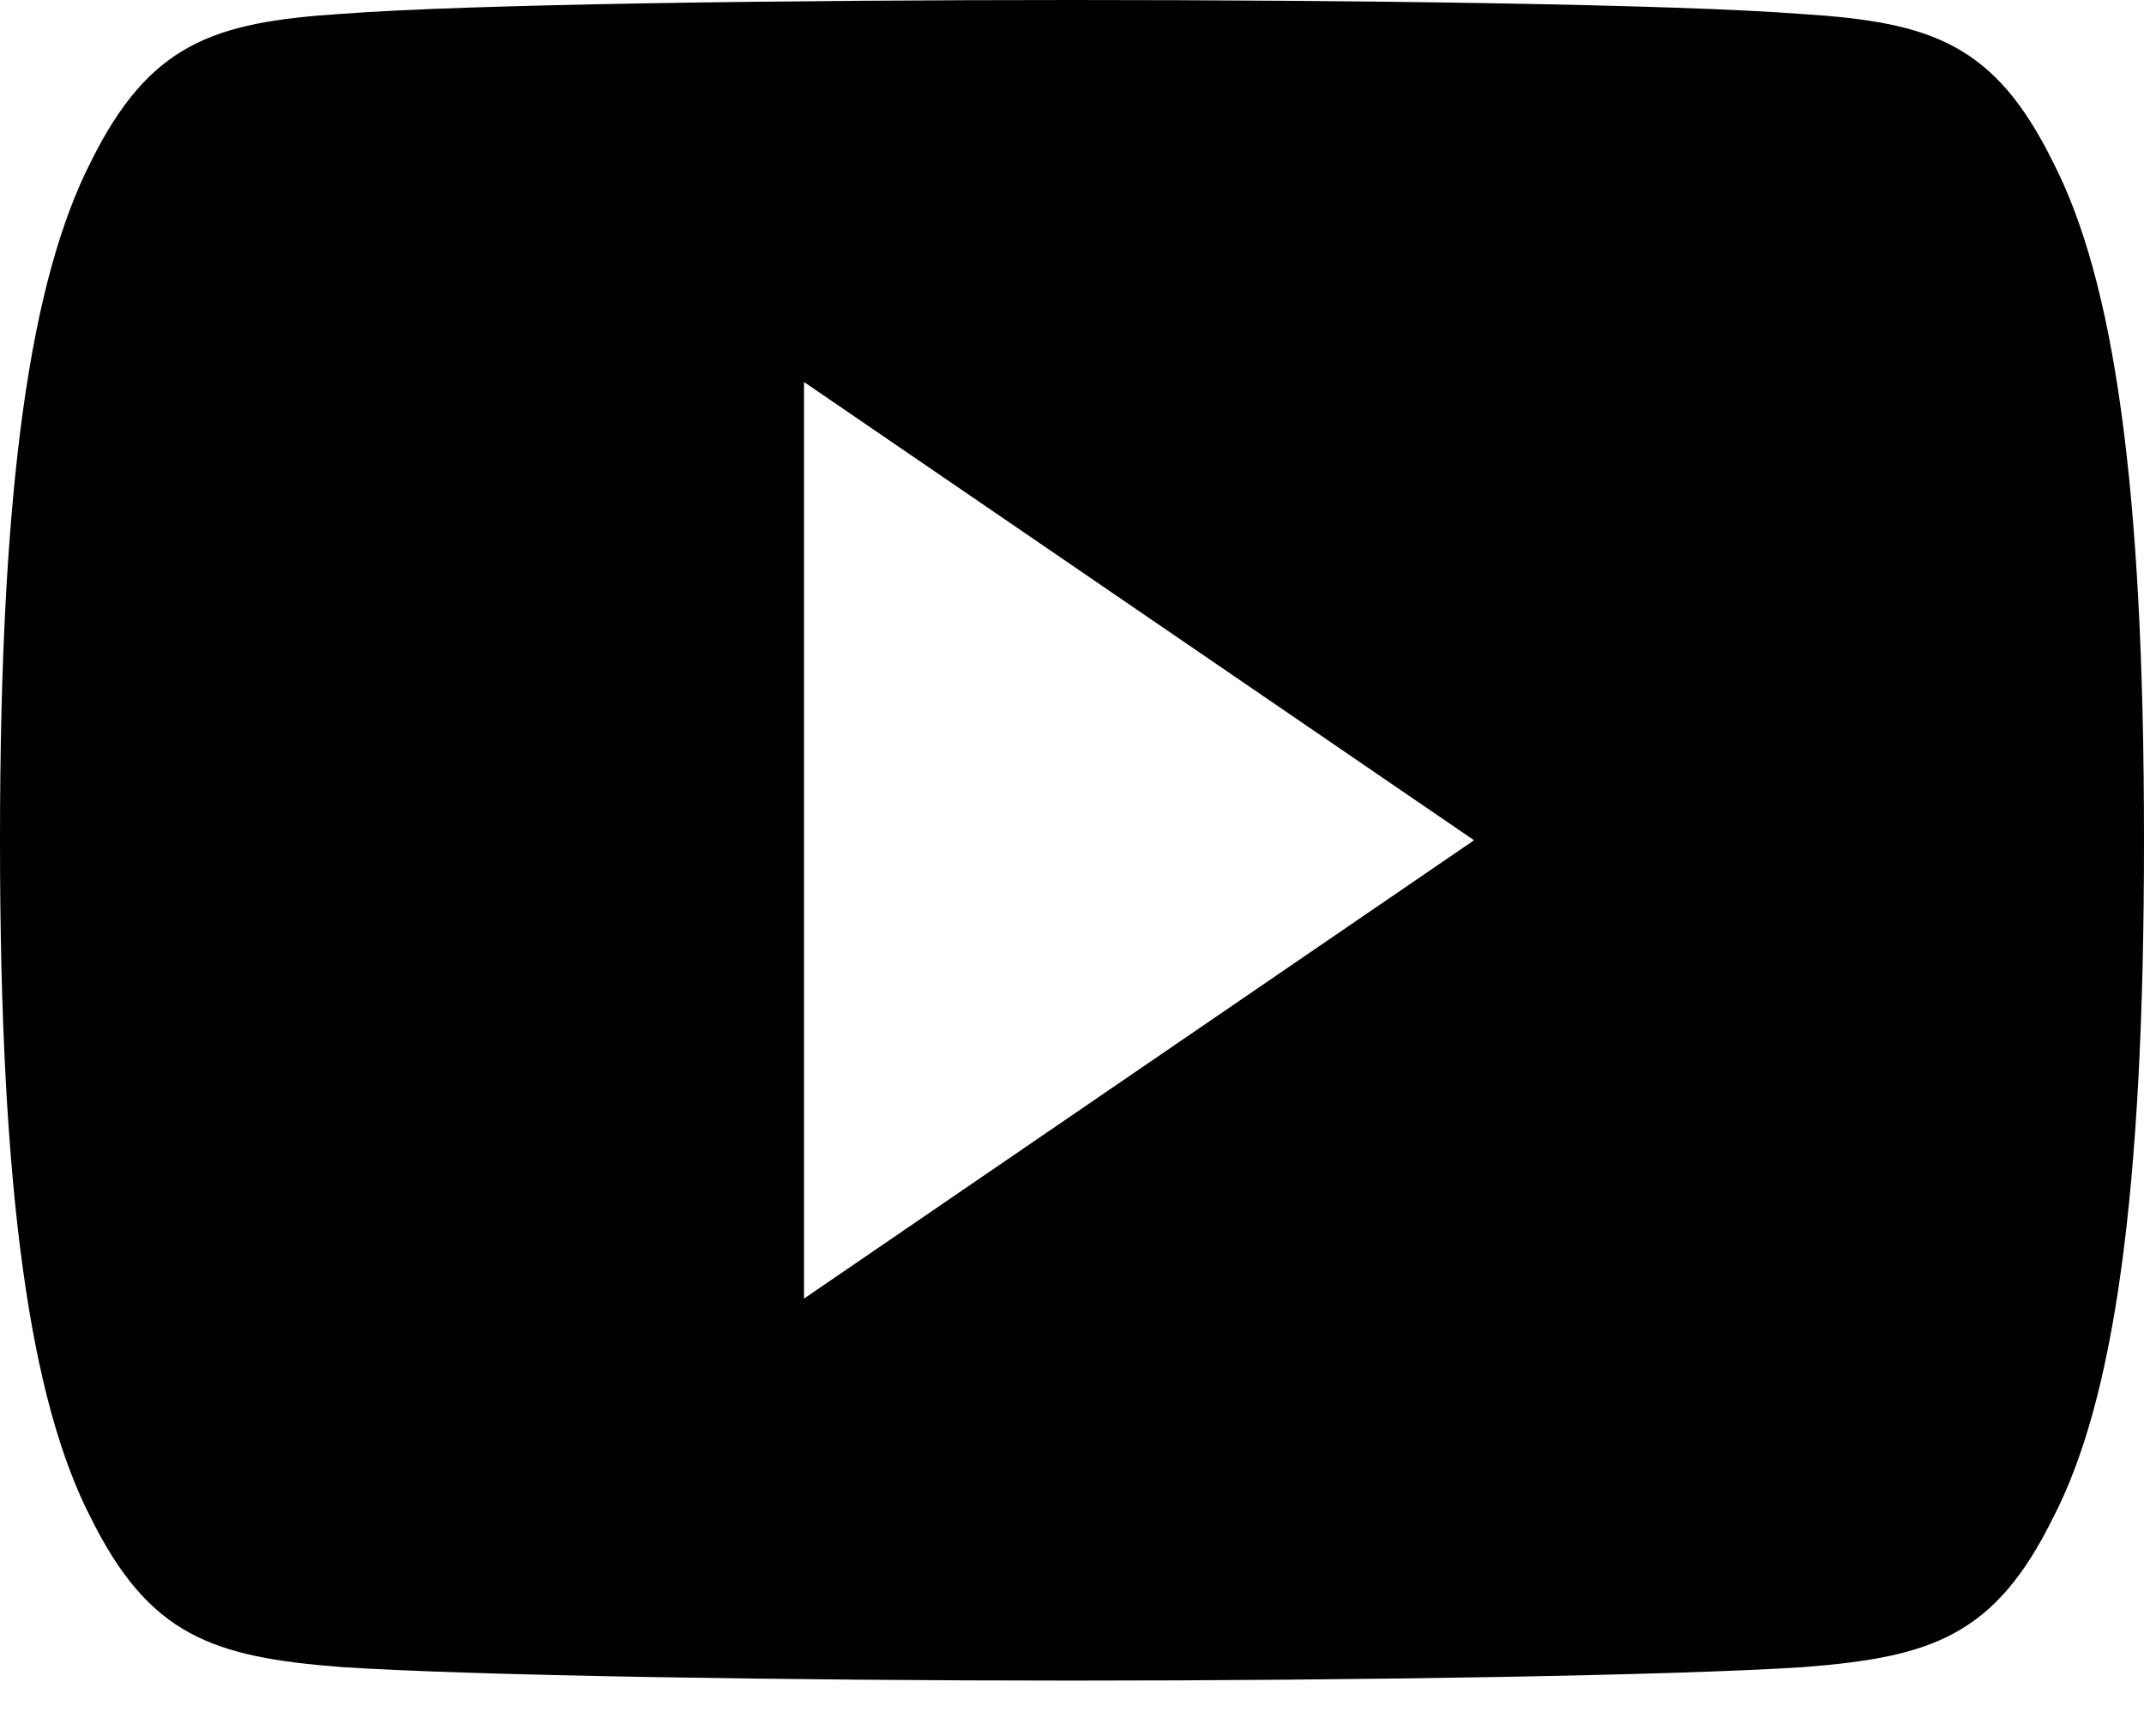
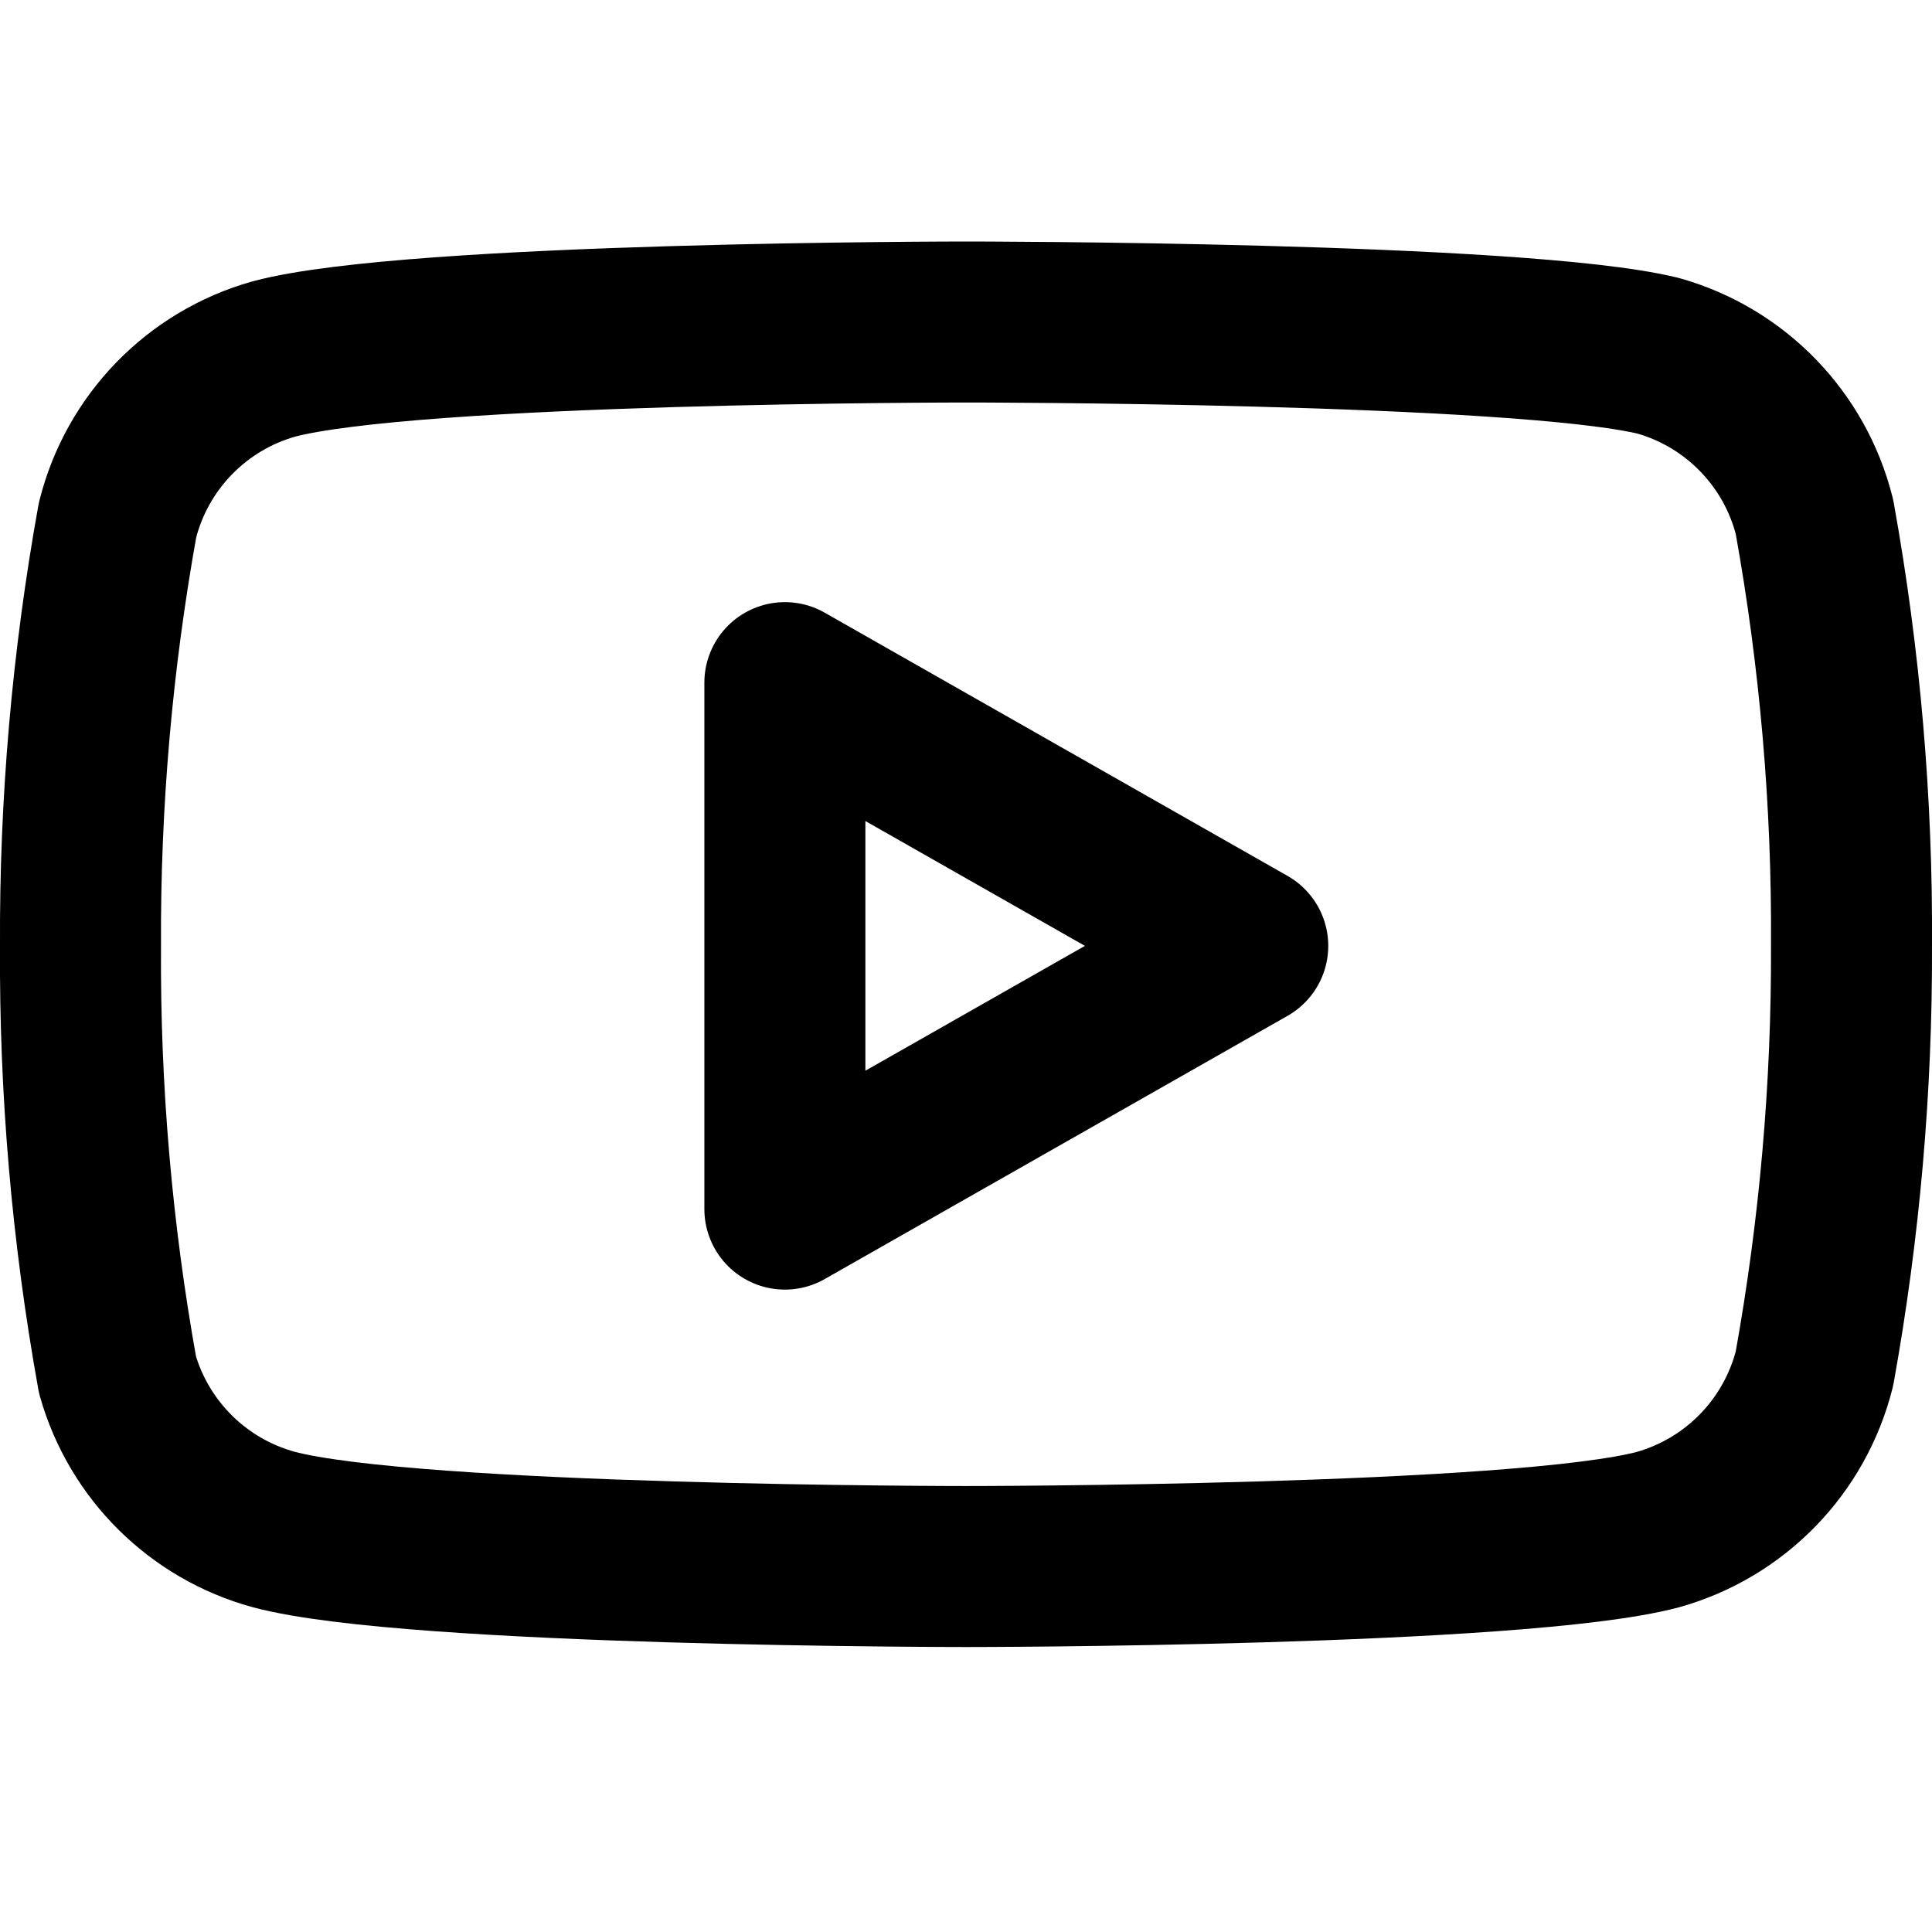
- <svg xmlns="http://www.w3.org/2000/svg" width="21" height="17" viewBox="0 0 21 17" fill="none">
-   <path d="M20.108 1.586C19.538 0.431 18.92 0.218 17.661 0.138C16.404 0.04 13.242 0 10.503 0C7.758 0 4.595 0.04 3.339 0.136C2.083 0.218 1.463 0.429 0.889 1.586C0.302 2.74 0 4.727 0 8.225C0 8.228 0 8.229 0 8.229C0 8.232 0 8.234 0 8.234V8.237C0 11.72 0.302 13.722 0.889 14.864C1.463 16.019 2.082 16.228 3.338 16.326C4.595 16.41 7.758 16.459 10.503 16.459C13.242 16.459 16.404 16.41 17.662 16.327C18.921 16.23 19.539 16.02 20.109 14.865C20.701 13.724 21 11.722 21 8.238C21 8.238 21 8.234 21 8.231C21 8.231 21 8.228 21 8.226C21 4.727 20.701 2.74 20.108 1.586ZM7.875 12.718V3.741L14.438 8.229L7.875 12.718Z" fill="currentcolor" />
+ <svg xmlns="http://www.w3.org/2000/svg" width="24" height="24" viewBox="0 0 24 24" fill="none" stroke="currentColor" stroke-width="2" stroke-linecap="round" stroke-linejoin="round" class="feather feather-youtube">
+   <path d="M22.54 6.42a2.78 2.78 0 0 0-1.94-2C18.88 4 12 4 12 4s-6.88 0-8.6.46a2.78 2.78 0 0 0-1.94 2A29 29 0 0 0 1 11.75a29 29 0 0 0 .46 5.33A2.78 2.78 0 0 0 3.4 19c1.72.46 8.6.46 8.6.46s6.88 0 8.6-.46a2.78 2.78 0 0 0 1.94-2 29 29 0 0 0 .46-5.25 29 29 0 0 0-.46-5.33z" />
+   <polygon points="9.75 15.02 15.5 11.75 9.75 8.48 9.75 15.02" />
</svg>
